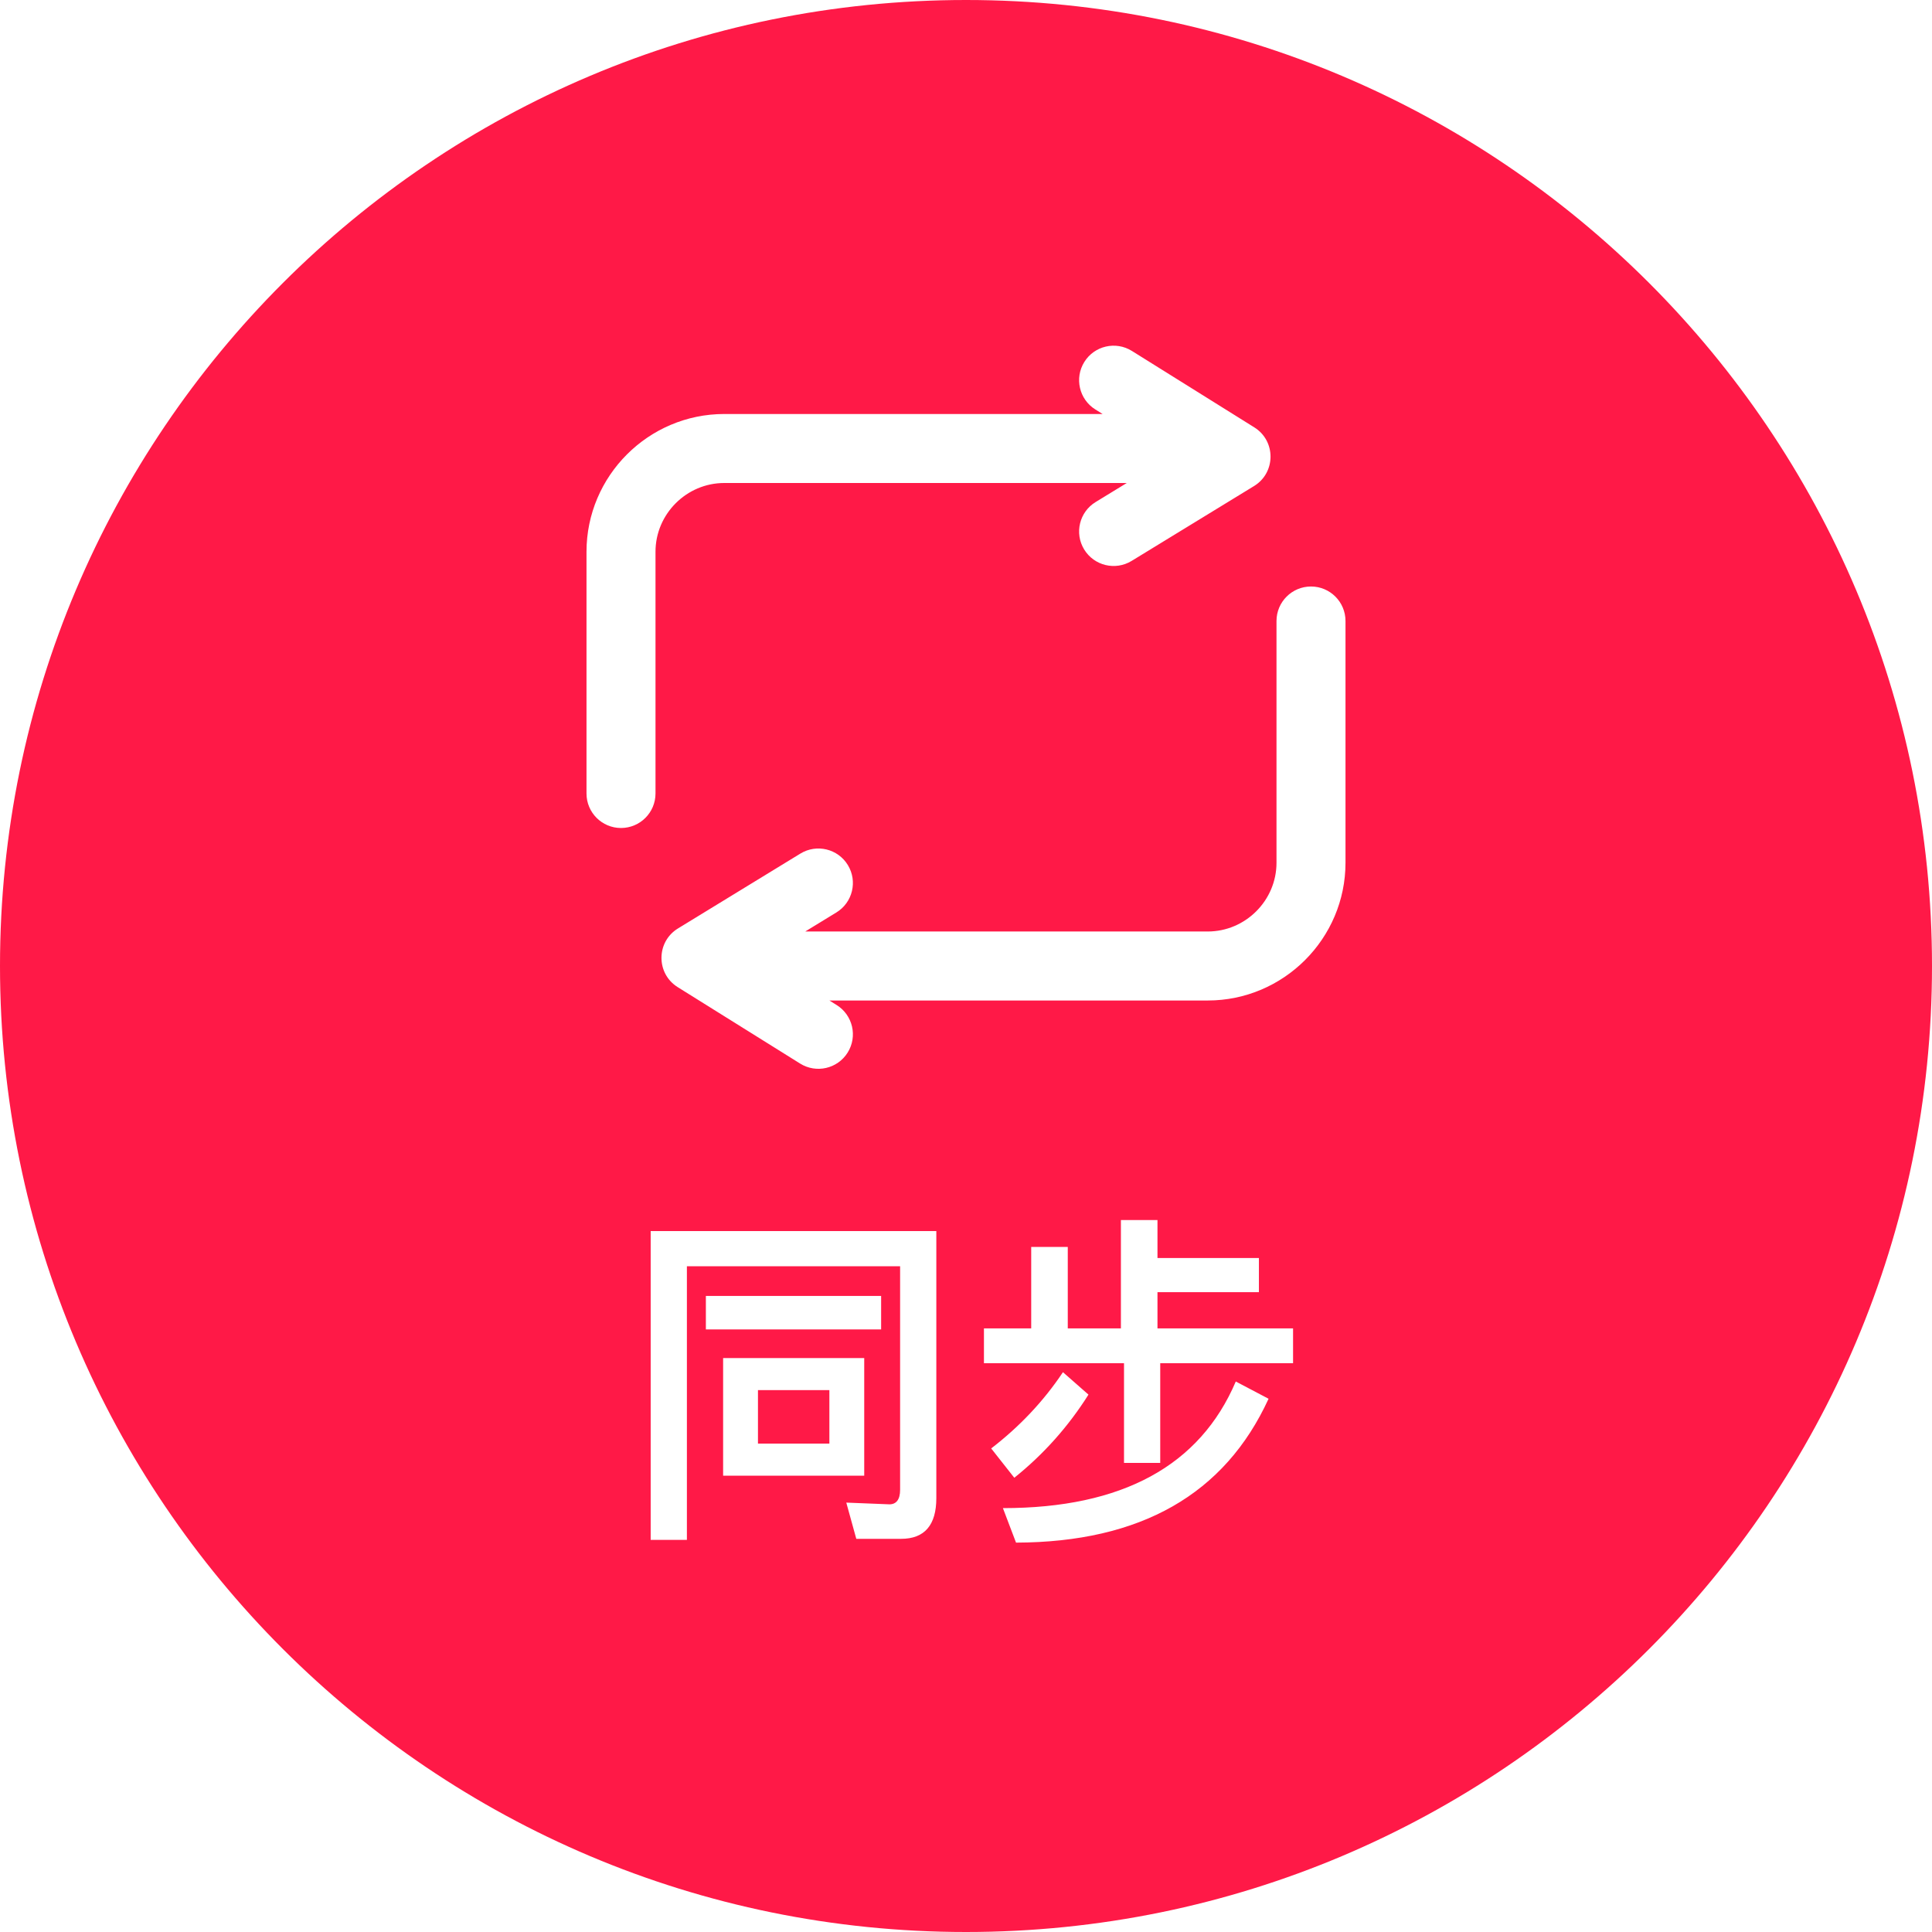
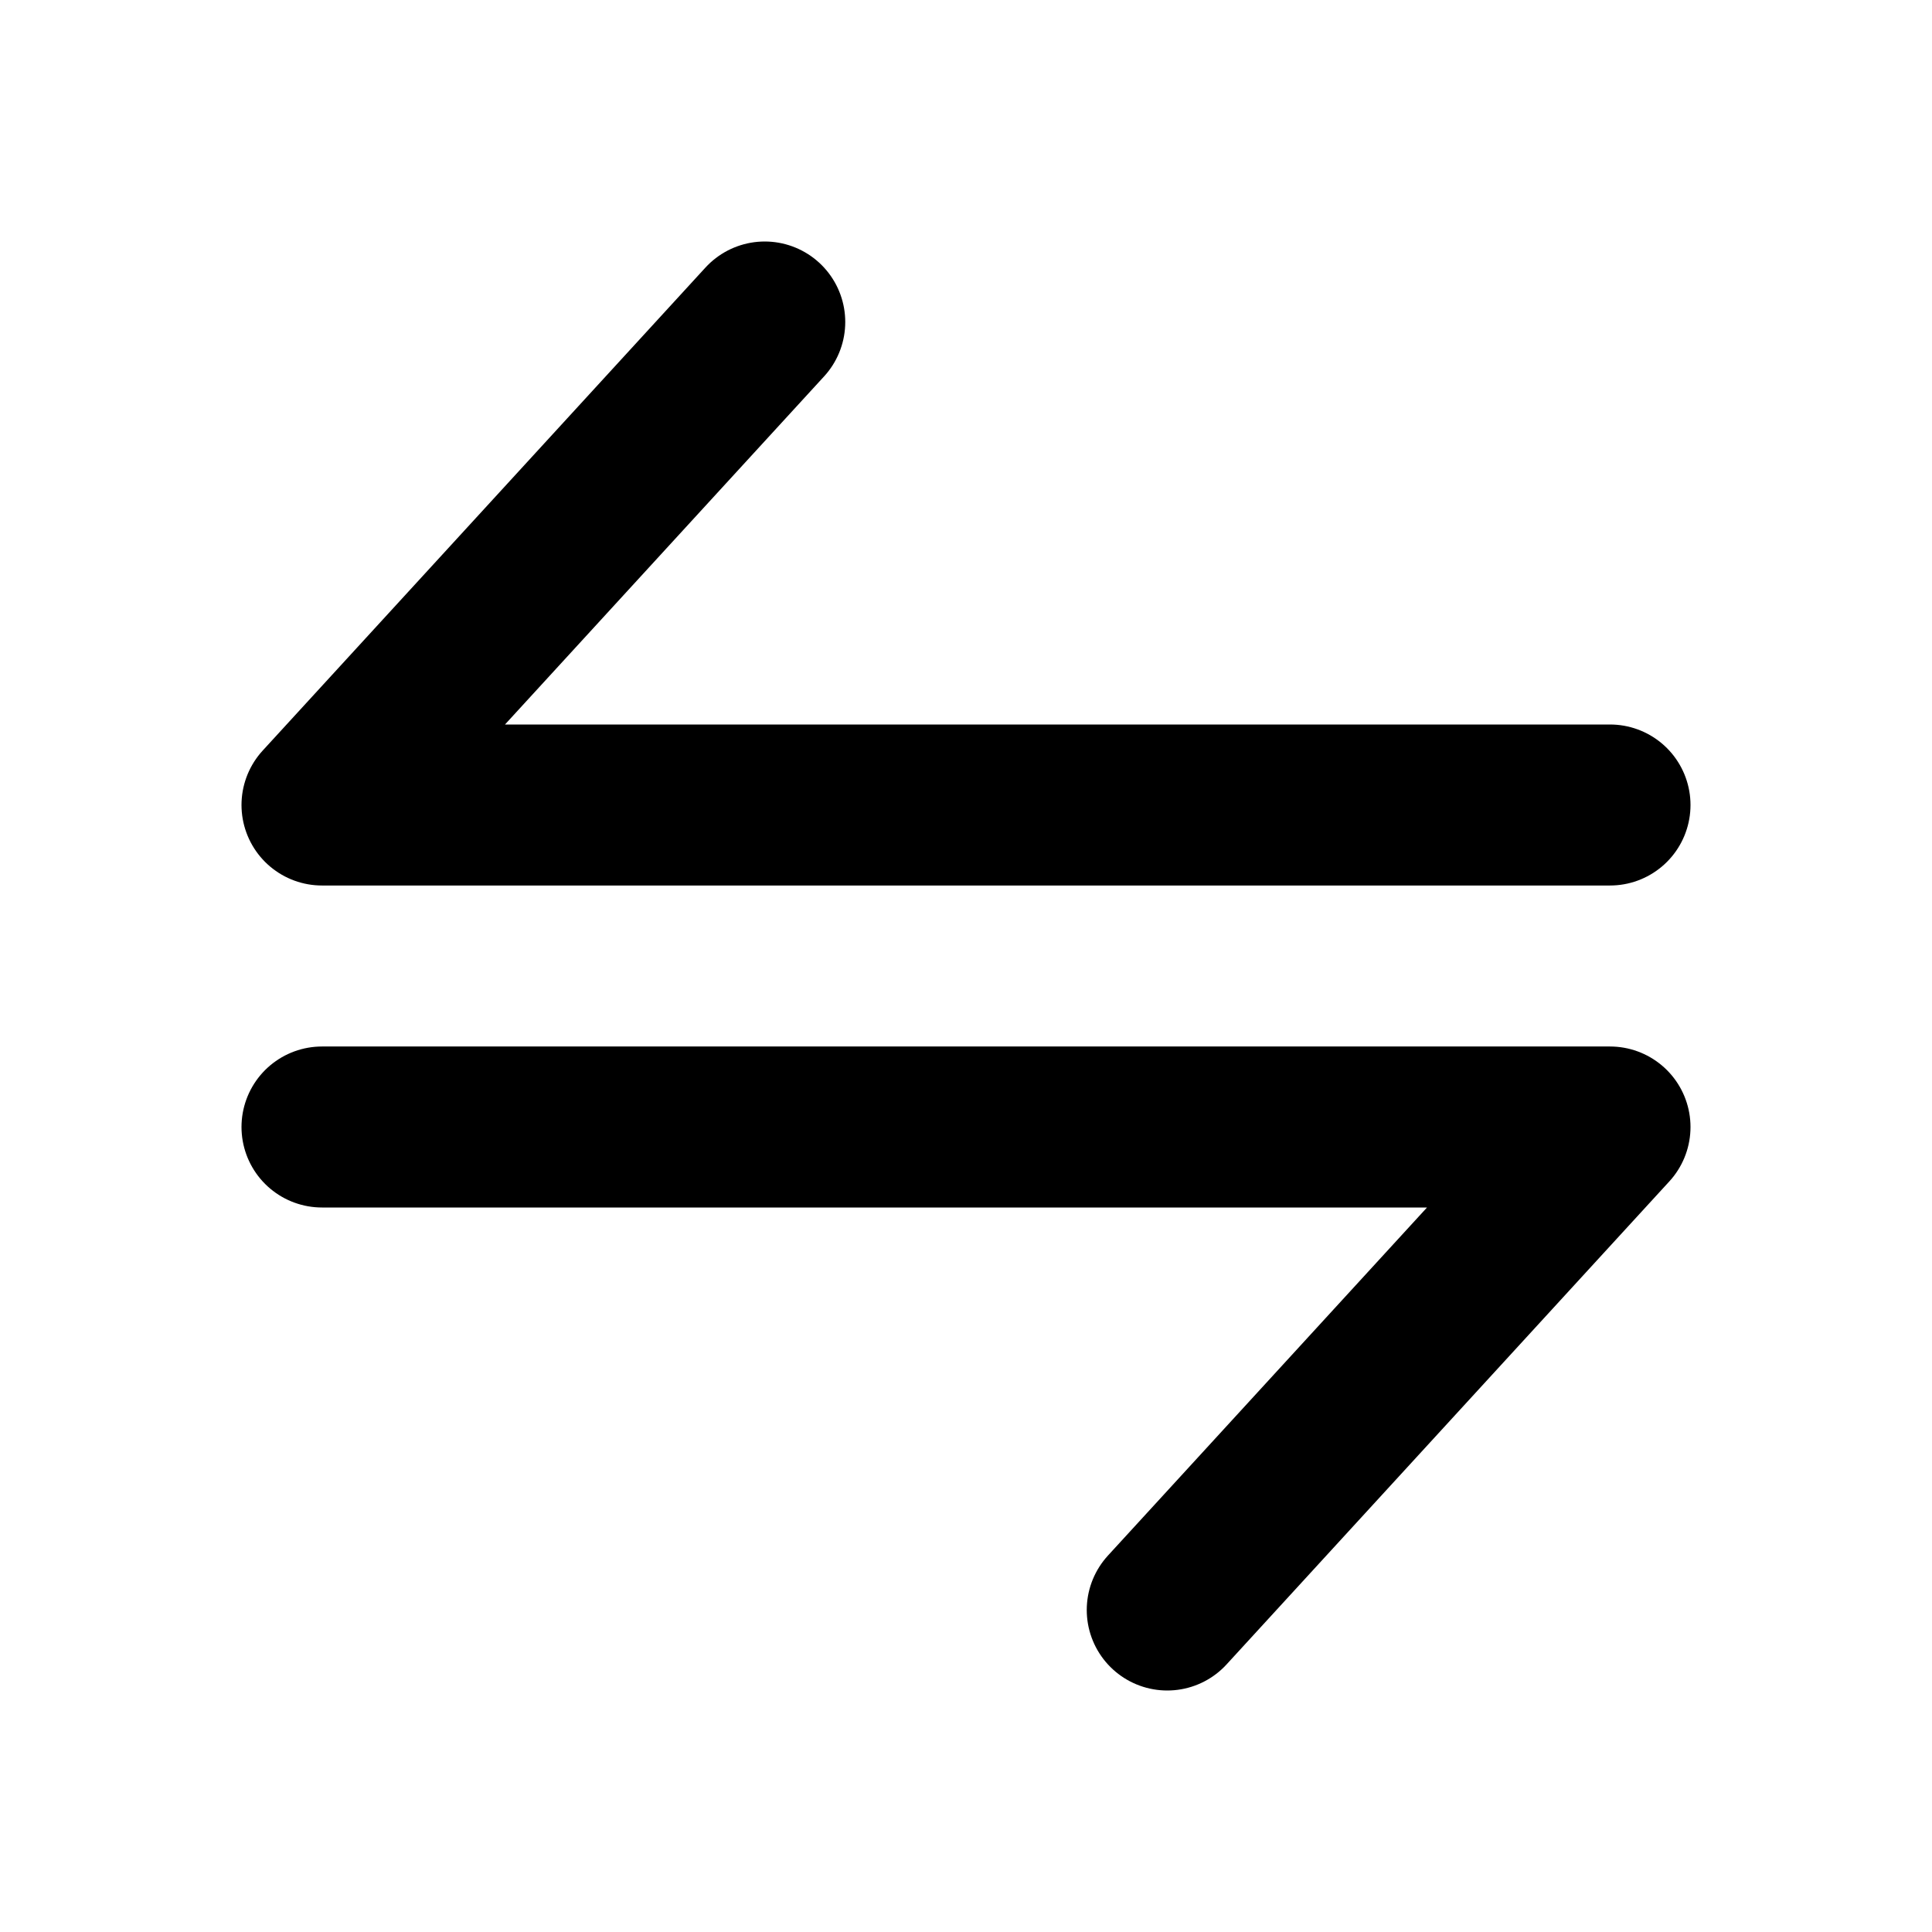
- <svg xmlns="http://www.w3.org/2000/svg" class="icon" width="200px" height="200.00px" viewBox="0 0 1024 1024" version="1.1">
-   <path d="M512 1024C229.23 1024 0 794.77 0 512S229.23 0 512 0s512 229.23 512 512-229.23 512-512 512z m-34.377-208.389c12.434 0 18.651-7.314 18.651-21.577V652.503H344.87V816.16h19.2V671.154h113.005v118.492c0 5.12-2.011 7.68-5.668 7.68l-22.857-0.915 5.302 19.2h23.772zM374.126 686.88v17.737h92.891V686.88h-92.891z m9.143 32.914v62.355h74.788v-62.355H383.27z m56.32 45.349h-37.852V736.8h37.852v28.343zM594.103 646.65v57.418h-28.16v-43.155H546.56v43.155h-25.051v18.468h74.24v52.846h19.2v-52.846h70.4V704.07h-71.863v-19.2h53.76v-18.103h-53.76V646.65h-19.383z m60.891 85.578c-19.017 44.617-60.16 67.108-123.428 67.108l6.948 18.286c66.012-0.183 110.629-25.6 133.852-76.252l-17.372-9.142z m-91.611-4.938c-10.24 15.36-23.04 28.892-38.034 40.412l12.251 15.543c15.543-12.435 28.709-27.246 39.314-44.069l-13.531-11.886z m21.025-507.862H383.894c-40.265 0-73.037 32.853-73.037 73.006v128.136c0 10.1 8.187 18.286 18.286 18.286 10.099 0 18.286-8.187 18.286-18.286V292.435c0-19.976 16.418-36.435 36.465-36.435h213.317l-16.514 10.099c-8.615 5.268-11.329 16.524-6.06 25.14 5.269 8.615 16.524 11.328 25.14 6.06l64.884-39.679c11.598-7.092 11.676-23.911 0.144-31.11L599.921 186c-8.566-5.348-19.847-2.74-25.195 5.827-5.348 8.567-2.74 19.847 5.827 25.195l3.855 2.407zM439.595 530.286h200.511c40.265 0 73.037-32.854 73.037-73.007V329.143c0-10.1-8.187-18.286-18.286-18.286-10.099 0-18.286 8.187-18.286 18.286v128.136c0 19.976-16.418 36.435-36.465 36.435H426.791l16.514-10.099c8.616-5.268 11.33-16.524 6.06-25.14-5.268-8.615-16.524-11.328-25.14-6.06l-64.883 39.68c-11.598 7.092-11.676 23.91-0.144 31.11l64.884 40.509c8.566 5.348 19.846 2.74 25.194-5.827 5.349-8.567 2.74-19.847-5.827-25.195l-3.854-2.406z" fill="#FF0033" fill-opacity=".9" />
+ <svg xmlns="http://www.w3.org/2000/svg" width="24" height="24" viewBox="0 0 24 24" fill="none" stroke="currentColor" stroke-width="2" stroke-linecap="round" stroke-linejoin="round" class="icon icon-tabler icons-tabler-outline icon-tabler-transfer">
+   <path stroke="none" d="M0 0h24v24H0z" fill="none" />
+   <path d="M20 10h-16l5.5 -6" />
+   <path d="M4 14h16l-5.5 6" />
</svg>
